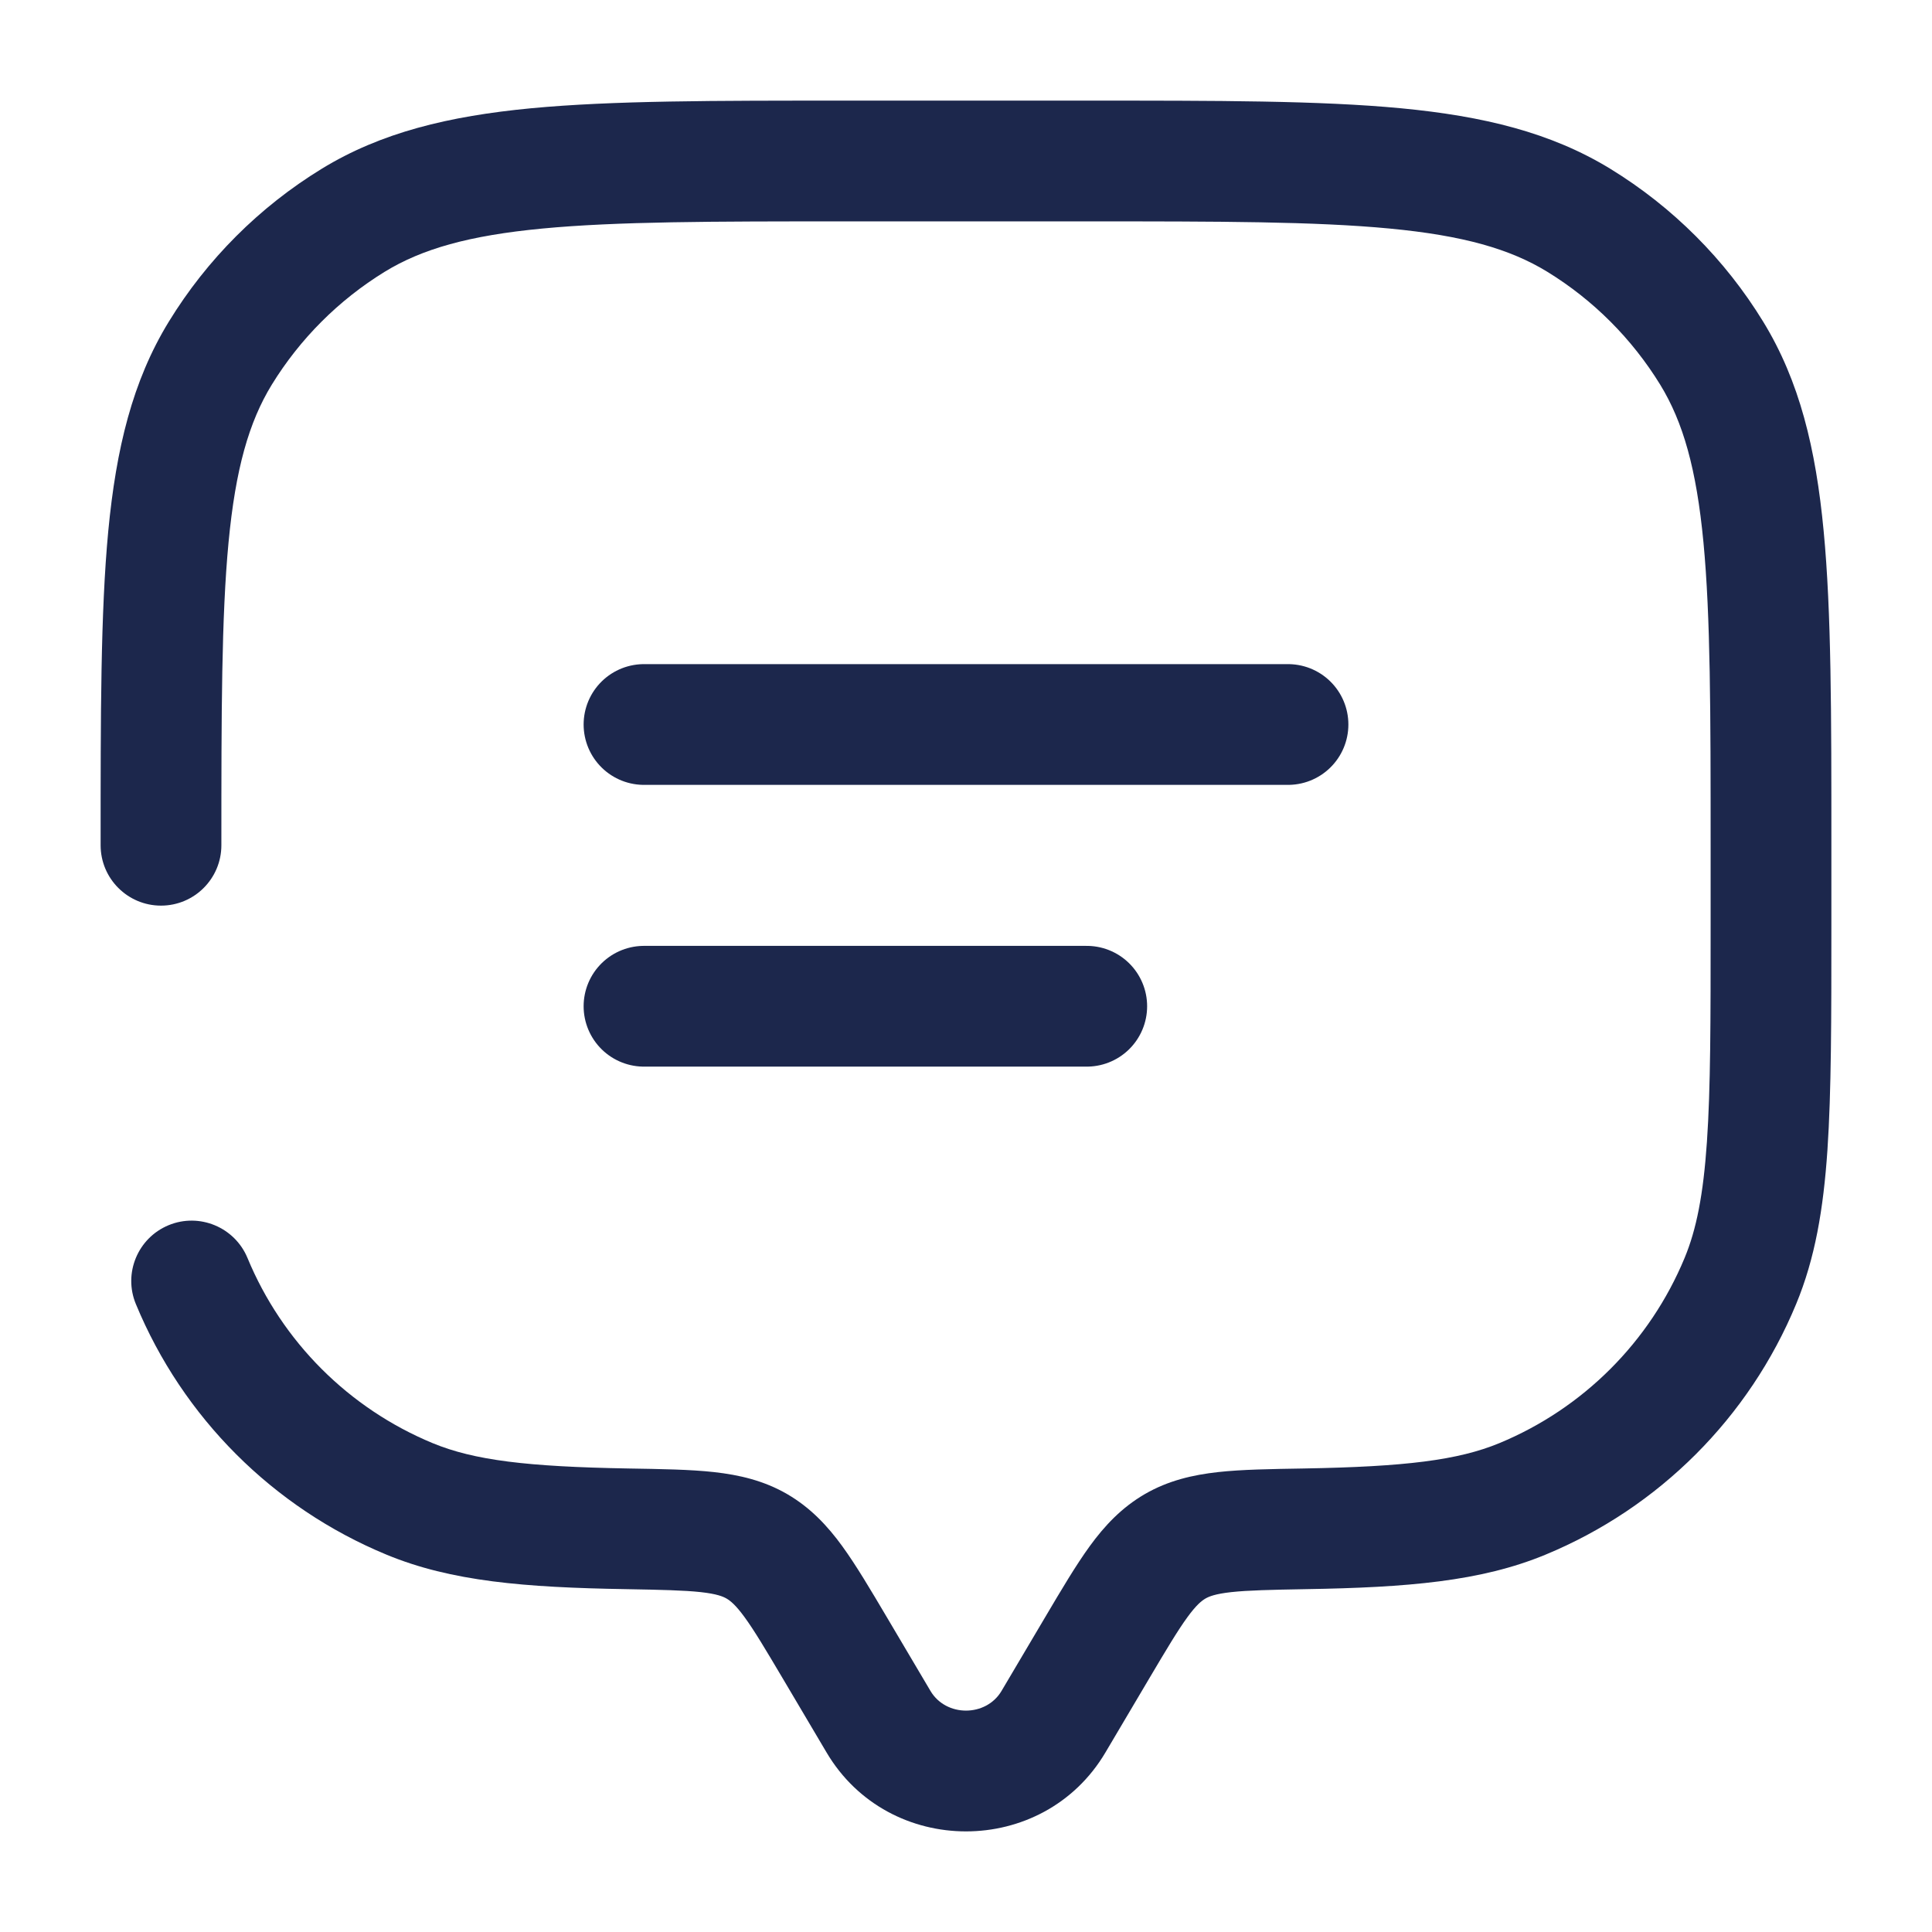
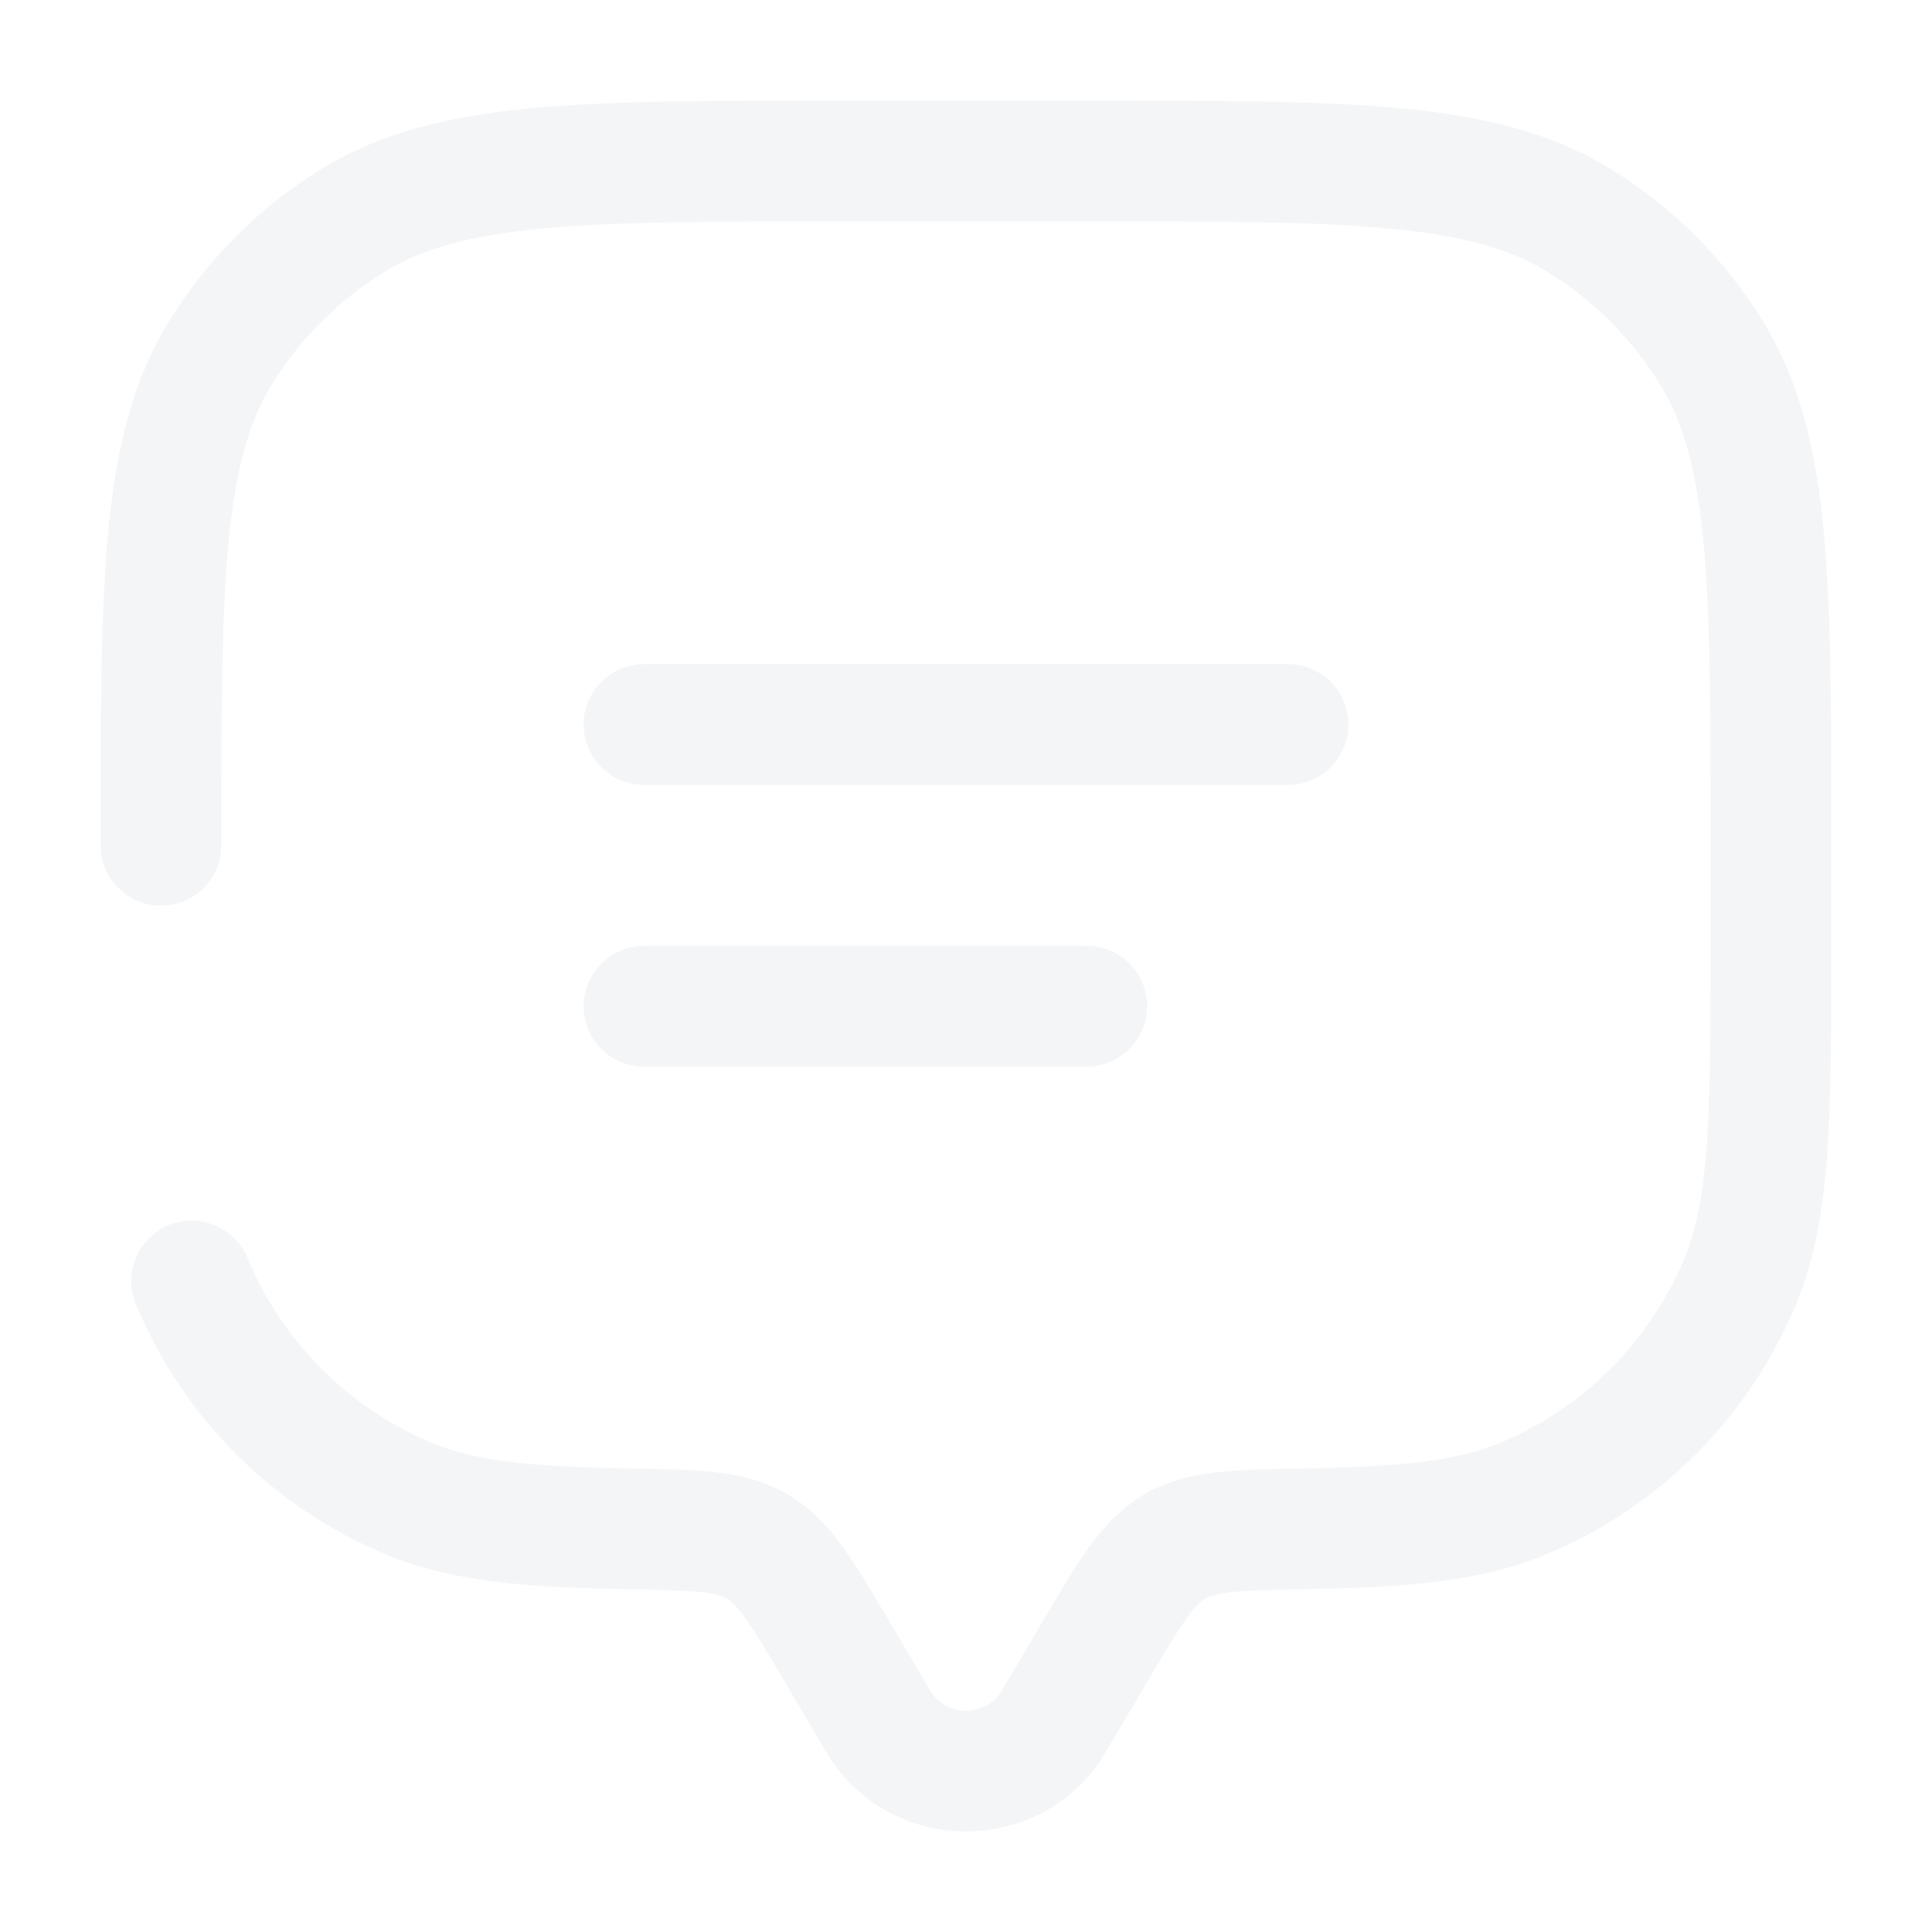
- <svg xmlns="http://www.w3.org/2000/svg" viewBox="0 0 24 24" fill="none">
-   <g id="SVGRepo_bgCarrier" stroke-width="0" />
-   <g id="SVGRepo_tracerCarrier" stroke-linecap="round" stroke-linejoin="round" />
-   <g id="SVGRepo_iconCarrier">
-     <path d="M8 9H16" stroke="#1C274C" stroke-width="1.5" stroke-linecap="round" />
-     <path d="M8 12.5H13.5" stroke="#1C274C" stroke-width="1.5" stroke-linecap="round" />
-     <path d="M13.087 21.388L13.732 21.77L13.087 21.388ZM13.629 20.472L12.983 20.09L13.629 20.472ZM10.371 20.472L9.726 20.854H9.726L10.371 20.472ZM10.913 21.388L11.559 21.006L10.913 21.388ZM1.25 10.5C1.25 10.914 1.586 11.25 2 11.25C2.414 11.25 2.75 10.914 2.75 10.5H1.25ZM3.074 15.626C2.915 15.244 2.476 15.062 2.094 15.22C1.711 15.379 1.529 15.818 1.688 16.2L3.074 15.626ZM7.79 18.991L7.777 19.741L7.79 18.991ZM5.087 18.619L4.8 19.312H4.8L5.087 18.619ZM21.619 15.913L22.312 16.2V16.2L21.619 15.913ZM16.21 18.991L16.198 18.242L16.21 18.991ZM18.913 18.619L19.2 19.312H19.2L18.913 18.619ZM19.613 2.737L19.221 3.376L19.613 2.737ZM21.263 4.388L21.903 3.996V3.996L21.263 4.388ZM4.388 2.737L3.996 2.097V2.097L4.388 2.737ZM2.737 4.388L2.097 3.996H2.097L2.737 4.388ZM9.403 19.21L9.78 18.561L9.78 18.561L9.403 19.21ZM13.732 21.77L14.274 20.854L12.983 20.09L12.441 21.006L13.732 21.77ZM9.726 20.854L10.268 21.77L11.559 21.006L11.017 20.09L9.726 20.854ZM12.441 21.006C12.248 21.331 11.752 21.331 11.559 21.006L10.268 21.77C11.041 23.077 12.959 23.077 13.732 21.77L12.441 21.006ZM10.5 2.75H13.5V1.25H10.5V2.75ZM21.25 10.5V11.5H22.75V10.5H21.25ZM7.803 18.242C6.547 18.22 5.889 18.14 5.374 17.927L4.8 19.312C5.605 19.646 6.521 19.72 7.777 19.741L7.803 18.242ZM1.688 16.2C2.271 17.609 3.391 18.729 4.8 19.312L5.374 17.927C4.332 17.495 3.505 16.668 3.074 15.626L1.688 16.2ZM21.25 11.5C21.25 12.675 21.25 13.519 21.204 14.185C21.159 14.844 21.073 15.274 20.927 15.626L22.312 16.2C22.547 15.634 22.651 15.022 22.701 14.287C22.75 13.558 22.75 12.655 22.75 11.5H21.25ZM16.223 19.741C17.479 19.72 18.395 19.646 19.2 19.312L18.626 17.927C18.111 18.14 17.453 18.22 16.198 18.242L16.223 19.741ZM20.927 15.626C20.495 16.668 19.668 17.495 18.626 17.927L19.2 19.312C20.609 18.729 21.729 17.609 22.312 16.2L20.927 15.626ZM13.5 2.75C15.151 2.75 16.337 2.751 17.262 2.839C18.176 2.926 18.757 3.092 19.221 3.376L20.004 2.097C19.265 1.645 18.427 1.443 17.404 1.345C16.392 1.249 15.122 1.25 13.5 1.25V2.75ZM22.75 10.5C22.75 8.878 22.751 7.609 22.654 6.596C22.557 5.573 22.355 4.734 21.903 3.996L20.624 4.779C20.908 5.243 21.074 5.824 21.161 6.738C21.249 7.663 21.25 8.849 21.25 10.5H22.75ZM19.221 3.376C19.793 3.727 20.273 4.208 20.624 4.779L21.903 3.996C21.429 3.222 20.778 2.571 20.004 2.097L19.221 3.376ZM10.5 1.25C8.878 1.25 7.609 1.249 6.596 1.345C5.573 1.443 4.734 1.645 3.996 2.097L4.779 3.376C5.243 3.092 5.824 2.926 6.738 2.839C7.663 2.751 8.849 2.75 10.5 2.75V1.25ZM2.75 10.5C2.75 8.849 2.751 7.663 2.839 6.738C2.926 5.824 3.092 5.243 3.376 4.779L2.097 3.996C1.645 4.734 1.443 5.573 1.345 6.596C1.249 7.609 1.25 8.878 1.25 10.5H2.75ZM3.996 2.097C3.222 2.571 2.571 3.222 2.097 3.996L3.376 4.779C3.727 4.208 4.208 3.727 4.779 3.376L3.996 2.097ZM11.017 20.09C10.814 19.747 10.635 19.444 10.462 19.206C10.28 18.956 10.07 18.73 9.78 18.561L9.026 19.858C9.073 19.886 9.138 19.936 9.25 20.09C9.371 20.256 9.508 20.486 9.726 20.854L11.017 20.09ZM7.777 19.741C8.216 19.749 8.494 19.755 8.706 19.778C8.904 19.8 8.981 19.832 9.026 19.858L9.78 18.561C9.487 18.391 9.182 18.322 8.871 18.287C8.573 18.254 8.214 18.249 7.803 18.242L7.777 19.741ZM14.274 20.854C14.492 20.486 14.629 20.256 14.75 20.09C14.862 19.936 14.927 19.886 14.974 19.858L14.22 18.561C13.93 18.73 13.72 18.956 13.538 19.206C13.365 19.444 13.186 19.747 12.983 20.09L14.274 20.854ZM16.198 18.242C15.786 18.249 15.427 18.254 15.129 18.287C14.818 18.322 14.513 18.391 14.22 18.561L14.974 19.858C15.019 19.832 15.096 19.8 15.294 19.778C15.506 19.755 15.784 19.749 16.223 19.741L16.198 18.242Z" fill="#1C274C" />
-   </g>
+ <svg xmlns="http://www.w3.org/2000/svg" width="24" height="24" viewBox="0 0 24 24" fill="none">
+   <path d="M8 9H16" stroke="#F4F5F7" stroke-width="1.5" stroke-linecap="round" />
+   <path d="M8 12.5H13.5" stroke="#F4F5F7" stroke-width="1.5" stroke-linecap="round" />
+   <path d="M1.25 10.5C1.25 10.914 1.586 11.25 2 11.25C2.414 11.25 2.75 10.914 2.75 10.5H1.25ZM3.074 15.626C2.915 15.244 2.476 15.062 2.094 15.22C1.711 15.379 1.529 15.818 1.688 16.2L3.074 15.626ZM13.732 21.77L14.274 20.854L12.983 20.09L12.441 21.006L13.732 21.77ZM9.726 20.854L10.268 21.77L11.559 21.006L11.017 20.09L9.726 20.854ZM12.441 21.006C12.248 21.331 11.752 21.331 11.559 21.006L10.268 21.77C11.041 23.077 12.959 23.077 13.732 21.77L12.441 21.006ZM10.5 2.75H13.5V1.25H10.5V2.75ZM21.25 10.5V11.5H22.75V10.5H21.25ZM7.803 18.242C6.547 18.22 5.889 18.14 5.374 17.927L4.8 19.312C5.605 19.646 6.521 19.72 7.777 19.741L7.803 18.242ZM1.688 16.2C2.271 17.609 3.391 18.729 4.8 19.312L5.374 17.927C4.332 17.495 3.505 16.668 3.074 15.626L1.688 16.2ZM21.25 11.5C21.25 12.675 21.25 13.519 21.204 14.185C21.159 14.844 21.073 15.274 20.927 15.626L22.312 16.2C22.547 15.634 22.651 15.022 22.701 14.287C22.75 13.558 22.75 12.655 22.75 11.5H21.25ZM16.223 19.741C17.479 19.72 18.395 19.646 19.2 19.312L18.626 17.927C18.111 18.14 17.453 18.22 16.198 18.242L16.223 19.741ZM20.927 15.626C20.495 16.668 19.668 17.495 18.626 17.927L19.2 19.312C20.609 18.729 21.729 17.609 22.312 16.2L20.927 15.626ZM13.5 2.75C15.151 2.75 16.337 2.751 17.262 2.839C18.176 2.926 18.757 3.092 19.221 3.376L20.004 2.097C19.265 1.645 18.427 1.443 17.404 1.345C16.392 1.249 15.122 1.25 13.5 1.25V2.75ZM22.75 10.5C22.75 8.878 22.751 7.609 22.654 6.596C22.557 5.573 22.355 4.734 21.903 3.996L20.624 4.779C20.908 5.243 21.074 5.824 21.161 6.738C21.249 7.663 21.25 8.849 21.25 10.5H22.75ZM19.221 3.376C19.793 3.727 20.273 4.208 20.624 4.779L21.903 3.996C21.429 3.222 20.778 2.571 20.004 2.097L19.221 3.376ZM10.5 1.25C8.878 1.25 7.609 1.249 6.596 1.345C5.573 1.443 4.734 1.645 3.996 2.097L4.779 3.376C5.243 3.092 5.824 2.926 6.738 2.839C7.663 2.751 8.849 2.75 10.5 2.75V1.25ZM2.75 10.5C2.75 8.849 2.751 7.663 2.839 6.738C2.926 5.824 3.092 5.243 3.376 4.779L2.097 3.996C1.645 4.734 1.443 5.573 1.345 6.596C1.249 7.609 1.25 8.878 1.25 10.5H2.75ZM3.996 2.097C3.222 2.571 2.571 3.222 2.097 3.996L3.376 4.779C3.727 4.208 4.208 3.727 4.779 3.376L3.996 2.097ZM11.017 20.09C10.814 19.747 10.635 19.444 10.462 19.206C10.28 18.956 10.07 18.73 9.78 18.561L9.026 19.858C9.073 19.886 9.138 19.936 9.25 20.09C9.371 20.256 9.508 20.486 9.726 20.854L11.017 20.09ZM7.777 19.741C8.216 19.749 8.494 19.755 8.706 19.778C8.904 19.8 8.981 19.832 9.026 19.858L9.78 18.561C9.487 18.391 9.182 18.322 8.871 18.287C8.573 18.254 8.214 18.249 7.803 18.242L7.777 19.741ZM14.274 20.854C14.492 20.486 14.629 20.256 14.75 20.09C14.862 19.936 14.927 19.886 14.974 19.858L14.22 18.561C13.93 18.73 13.72 18.956 13.538 19.206C13.365 19.444 13.186 19.747 12.983 20.09L14.274 20.854ZM16.198 18.242C15.786 18.249 15.427 18.254 15.129 18.287C14.818 18.322 14.513 18.391 14.22 18.561L14.974 19.858C15.019 19.832 15.096 19.8 15.294 19.778C15.506 19.755 15.784 19.749 16.223 19.741L16.198 18.242Z" fill="#F4F5F7" />
</svg>
